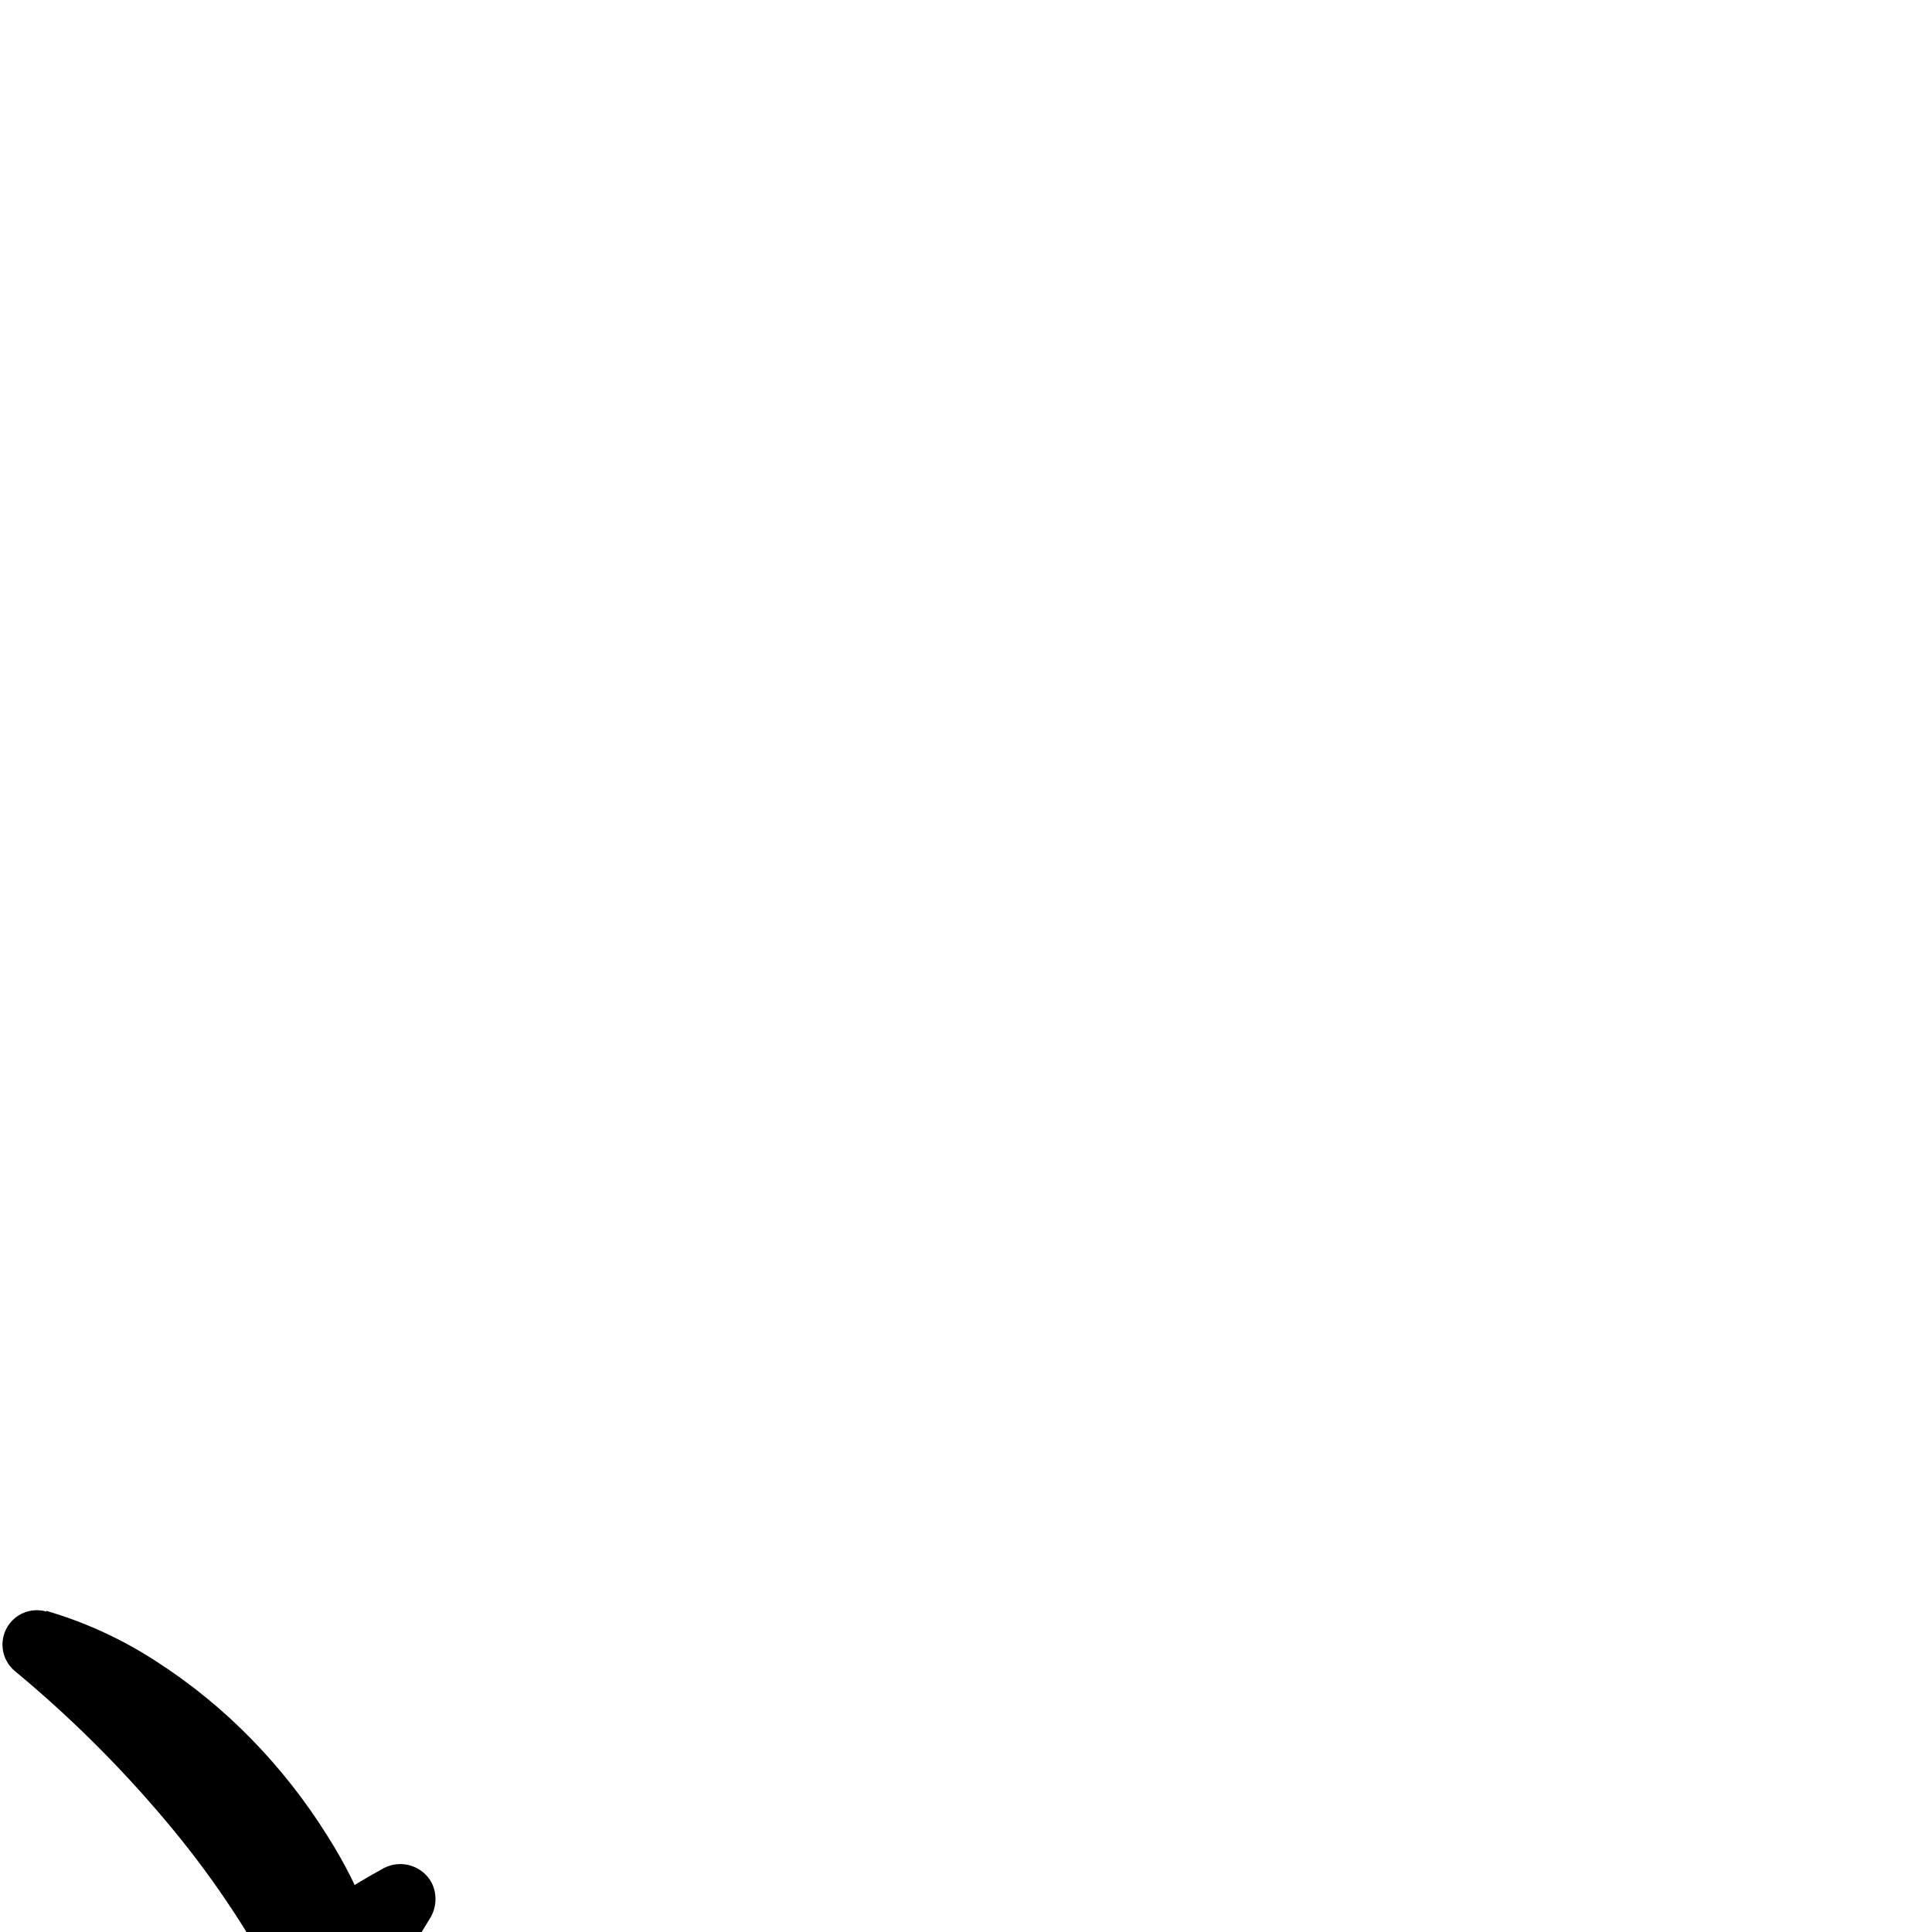
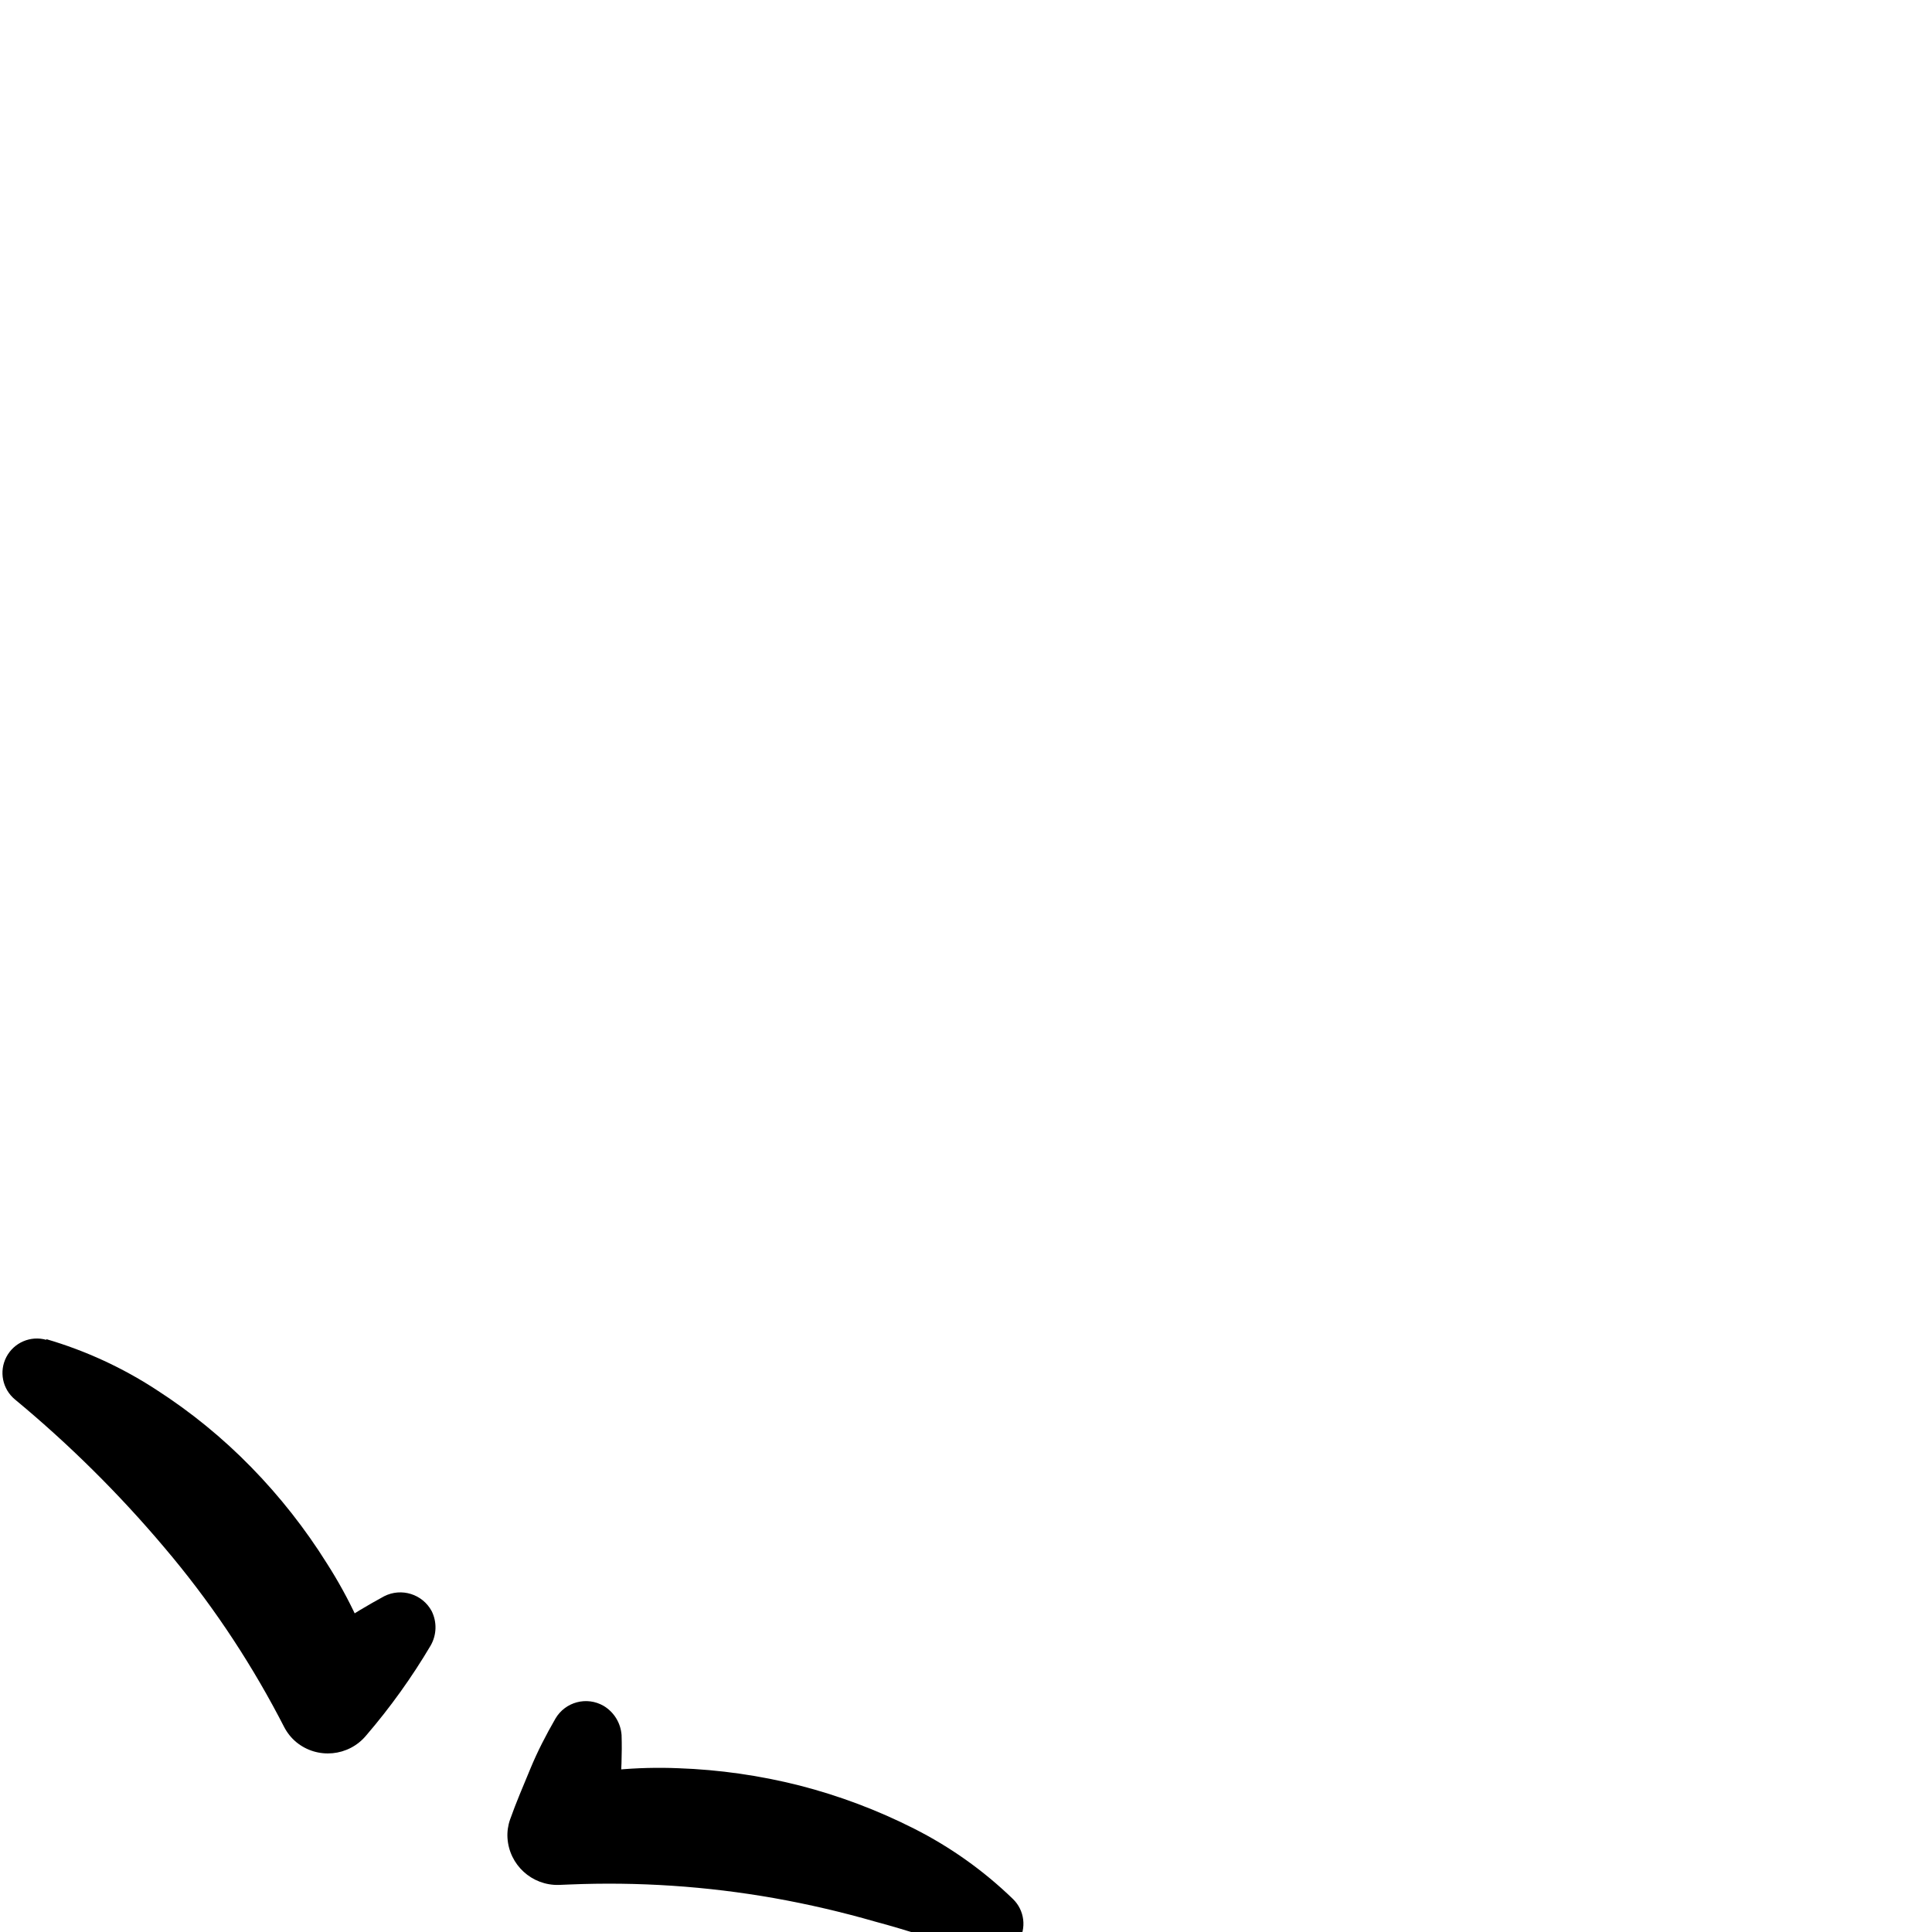
<svg xmlns="http://www.w3.org/2000/svg" viewBox="0 0 64 64">
-   <g transform="translate(0, 9)" data-z="3">
+   <g data-z="3" data-type="brow">
    <path class="cls-4 brow left" transform="translate(0, 20) rotate(30)" d="M13.51,20.33a13.69,13.69,0,0,1,4-.37,18,18,0,0,1,4,.65,18.91,18.91,0,0,1,3.77,1.51,15.32,15.32,0,0,1,3.37,2.37l-2.83.9a21.36,21.36,0,0,1,1.64-3.28,1.18,1.18,0,0,1,1.61-.36,1.21,1.21,0,0,1,.54,1,20.91,20.91,0,0,1-.36,3.65,1.65,1.65,0,0,1-1.9,1.35,1.62,1.62,0,0,1-.59-.23l-.33-.21a31.3,31.3,0,0,0-2.95-1.64,31,31,0,0,0-3.14-1.32,39.13,39.13,0,0,0-6.73-1.77h0a1.14,1.14,0,0,1-.09-2.23Z" />
    <path class="cls-4 brow right" transform="translate(0, 20) rotate(30)" d="M50.37,22.56c-1.18.22-2.31.45-3.43.75a33,33,0,0,0-3.29,1,31.44,31.44,0,0,0-6.1,3l-.3.19A1.66,1.66,0,0,1,35,27a1.56,1.56,0,0,1-.23-.57c-.11-.59-.18-1.2-.26-1.8s-.11-1.22-.11-1.85a1.17,1.17,0,0,1,1.17-1.16,1.23,1.23,0,0,1,1,.54c.33.53.61,1.08.88,1.62s.53,1.11.75,1.67l-2.81-.9a15.4,15.4,0,0,1,3.36-2.38,19.07,19.07,0,0,1,3.76-1.51,18.67,18.67,0,0,1,4-.66,13.37,13.37,0,0,1,4,.38,1.14,1.14,0,0,1-.08,2.23Z" />
  </g>
</svg>
